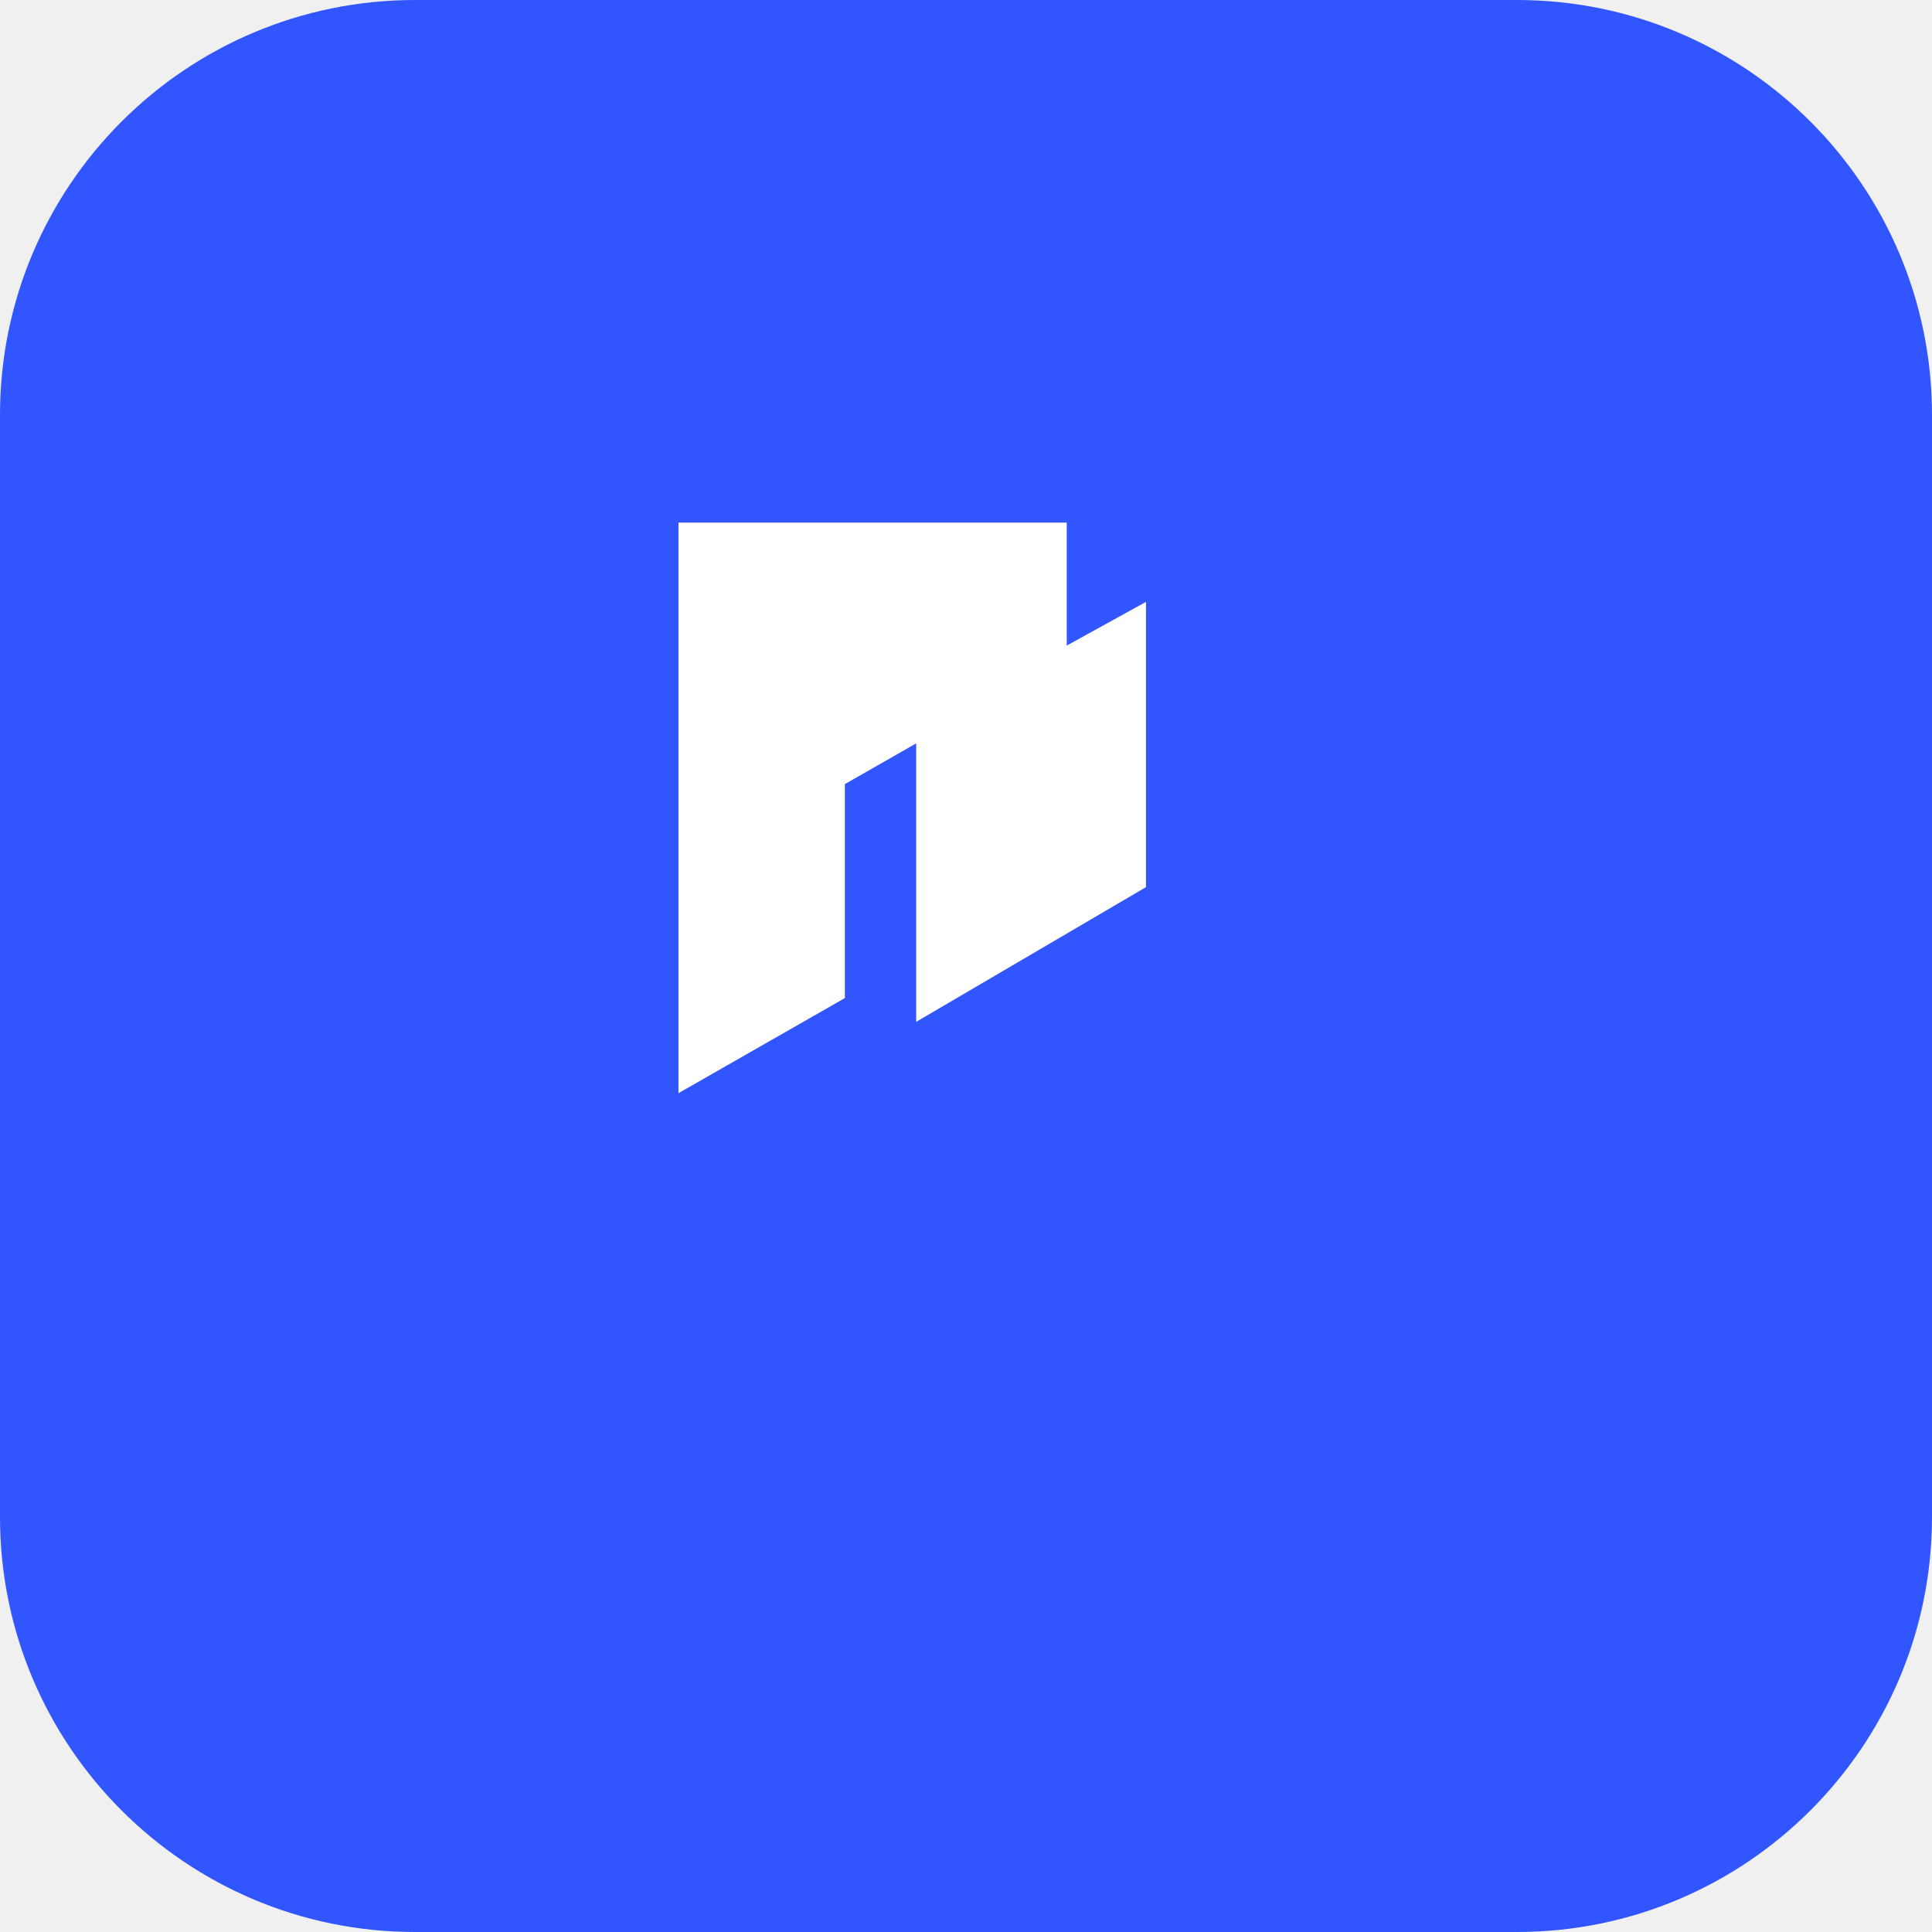
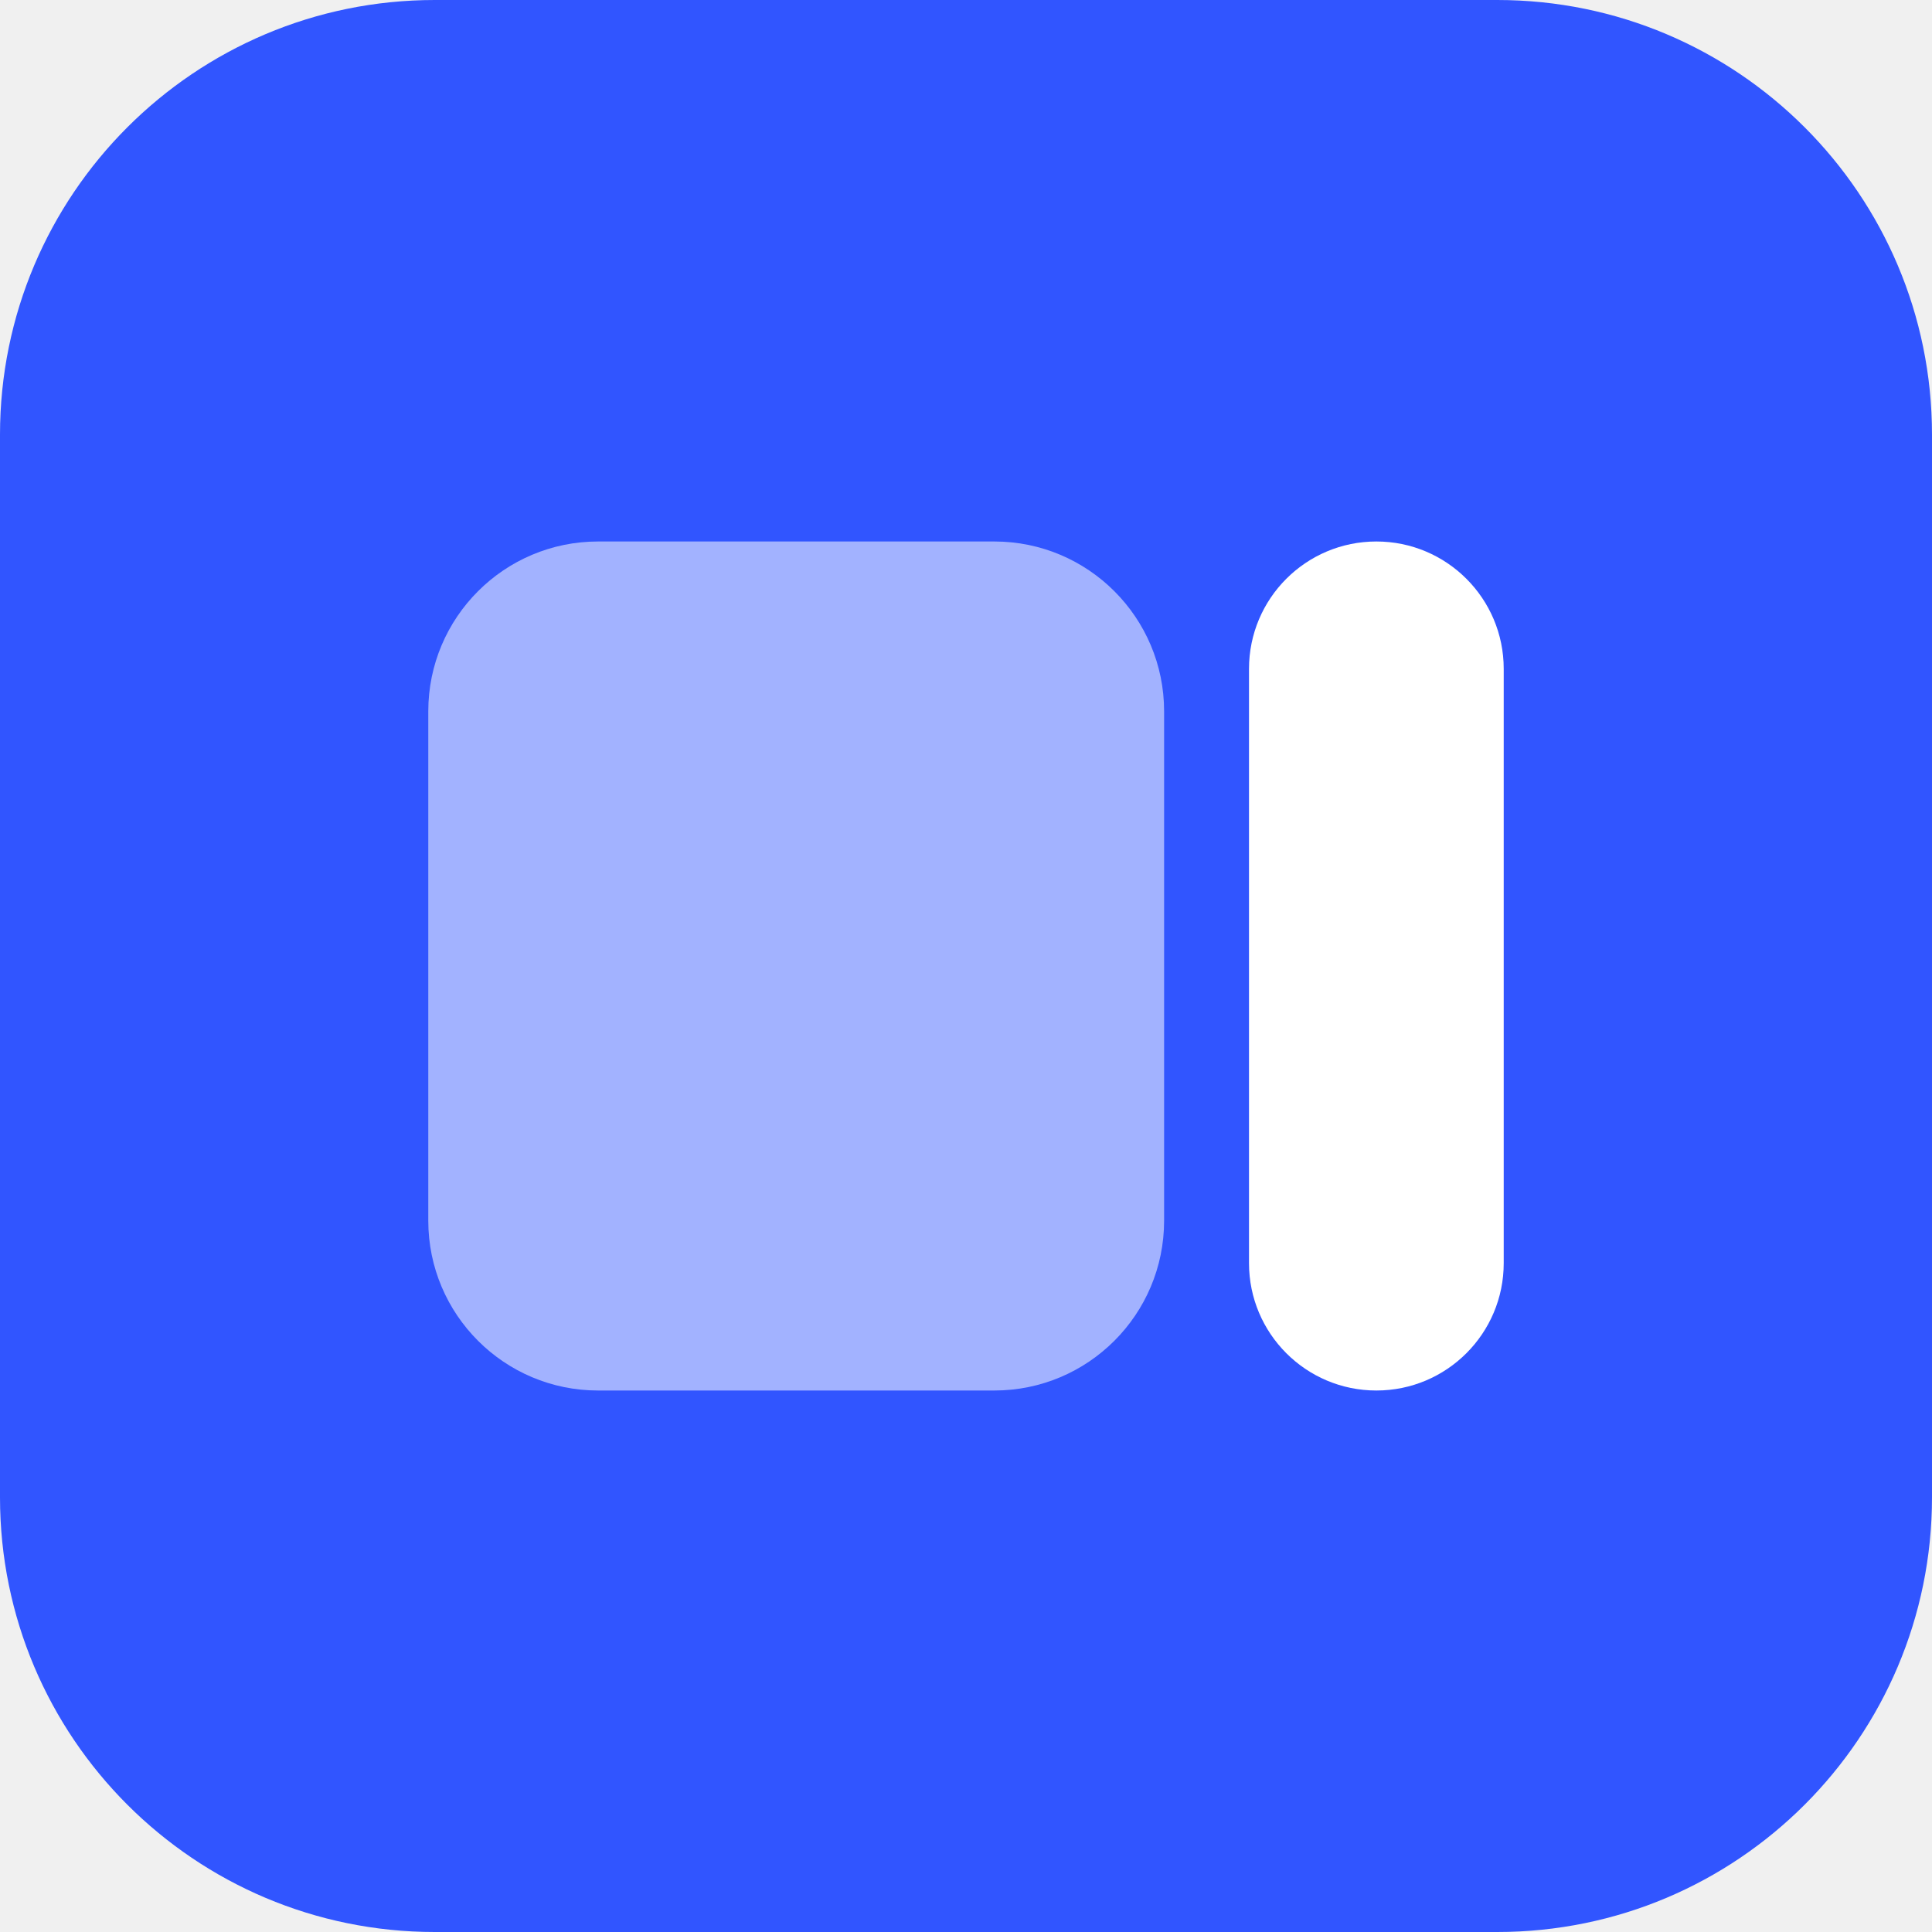
- <svg xmlns="http://www.w3.org/2000/svg" viewBox="0 0 1024 1024" role="img" aria-label="Sidecar app icon">
-   <rect width="1024" height="1024" rx="220" fill="#3155FF" />
-   <g transform="translate(242 235) scale(2.1)">
-     <path d="M 56 20 L 154 20 L 154 54 L 98 86 L 98 140 L 56 164 Z" fill="#FFFFFF" />
-     <path d="M 116 72 L 174 40 L 174 112 L 116 146 Z" fill="#FFFFFF" />
-   </g>
+ <svg xmlns="http://www.w3.org/2000/svg" width="1024" height="1024" viewBox="0 0 1024 1024">
+   <rect width="1024" height="1024" rx="230.4" fill="#3155FF" />
+   <rect x="227.00" y="287.00" width="390.00" height="450.00" rx="90.00" fill="#FFFFFF" fill-opacity="0.55" />
+   <rect x="662.00" y="287.00" width="135.00" height="450.00" rx="67.50" fill="#FFFFFF" />
</svg>
